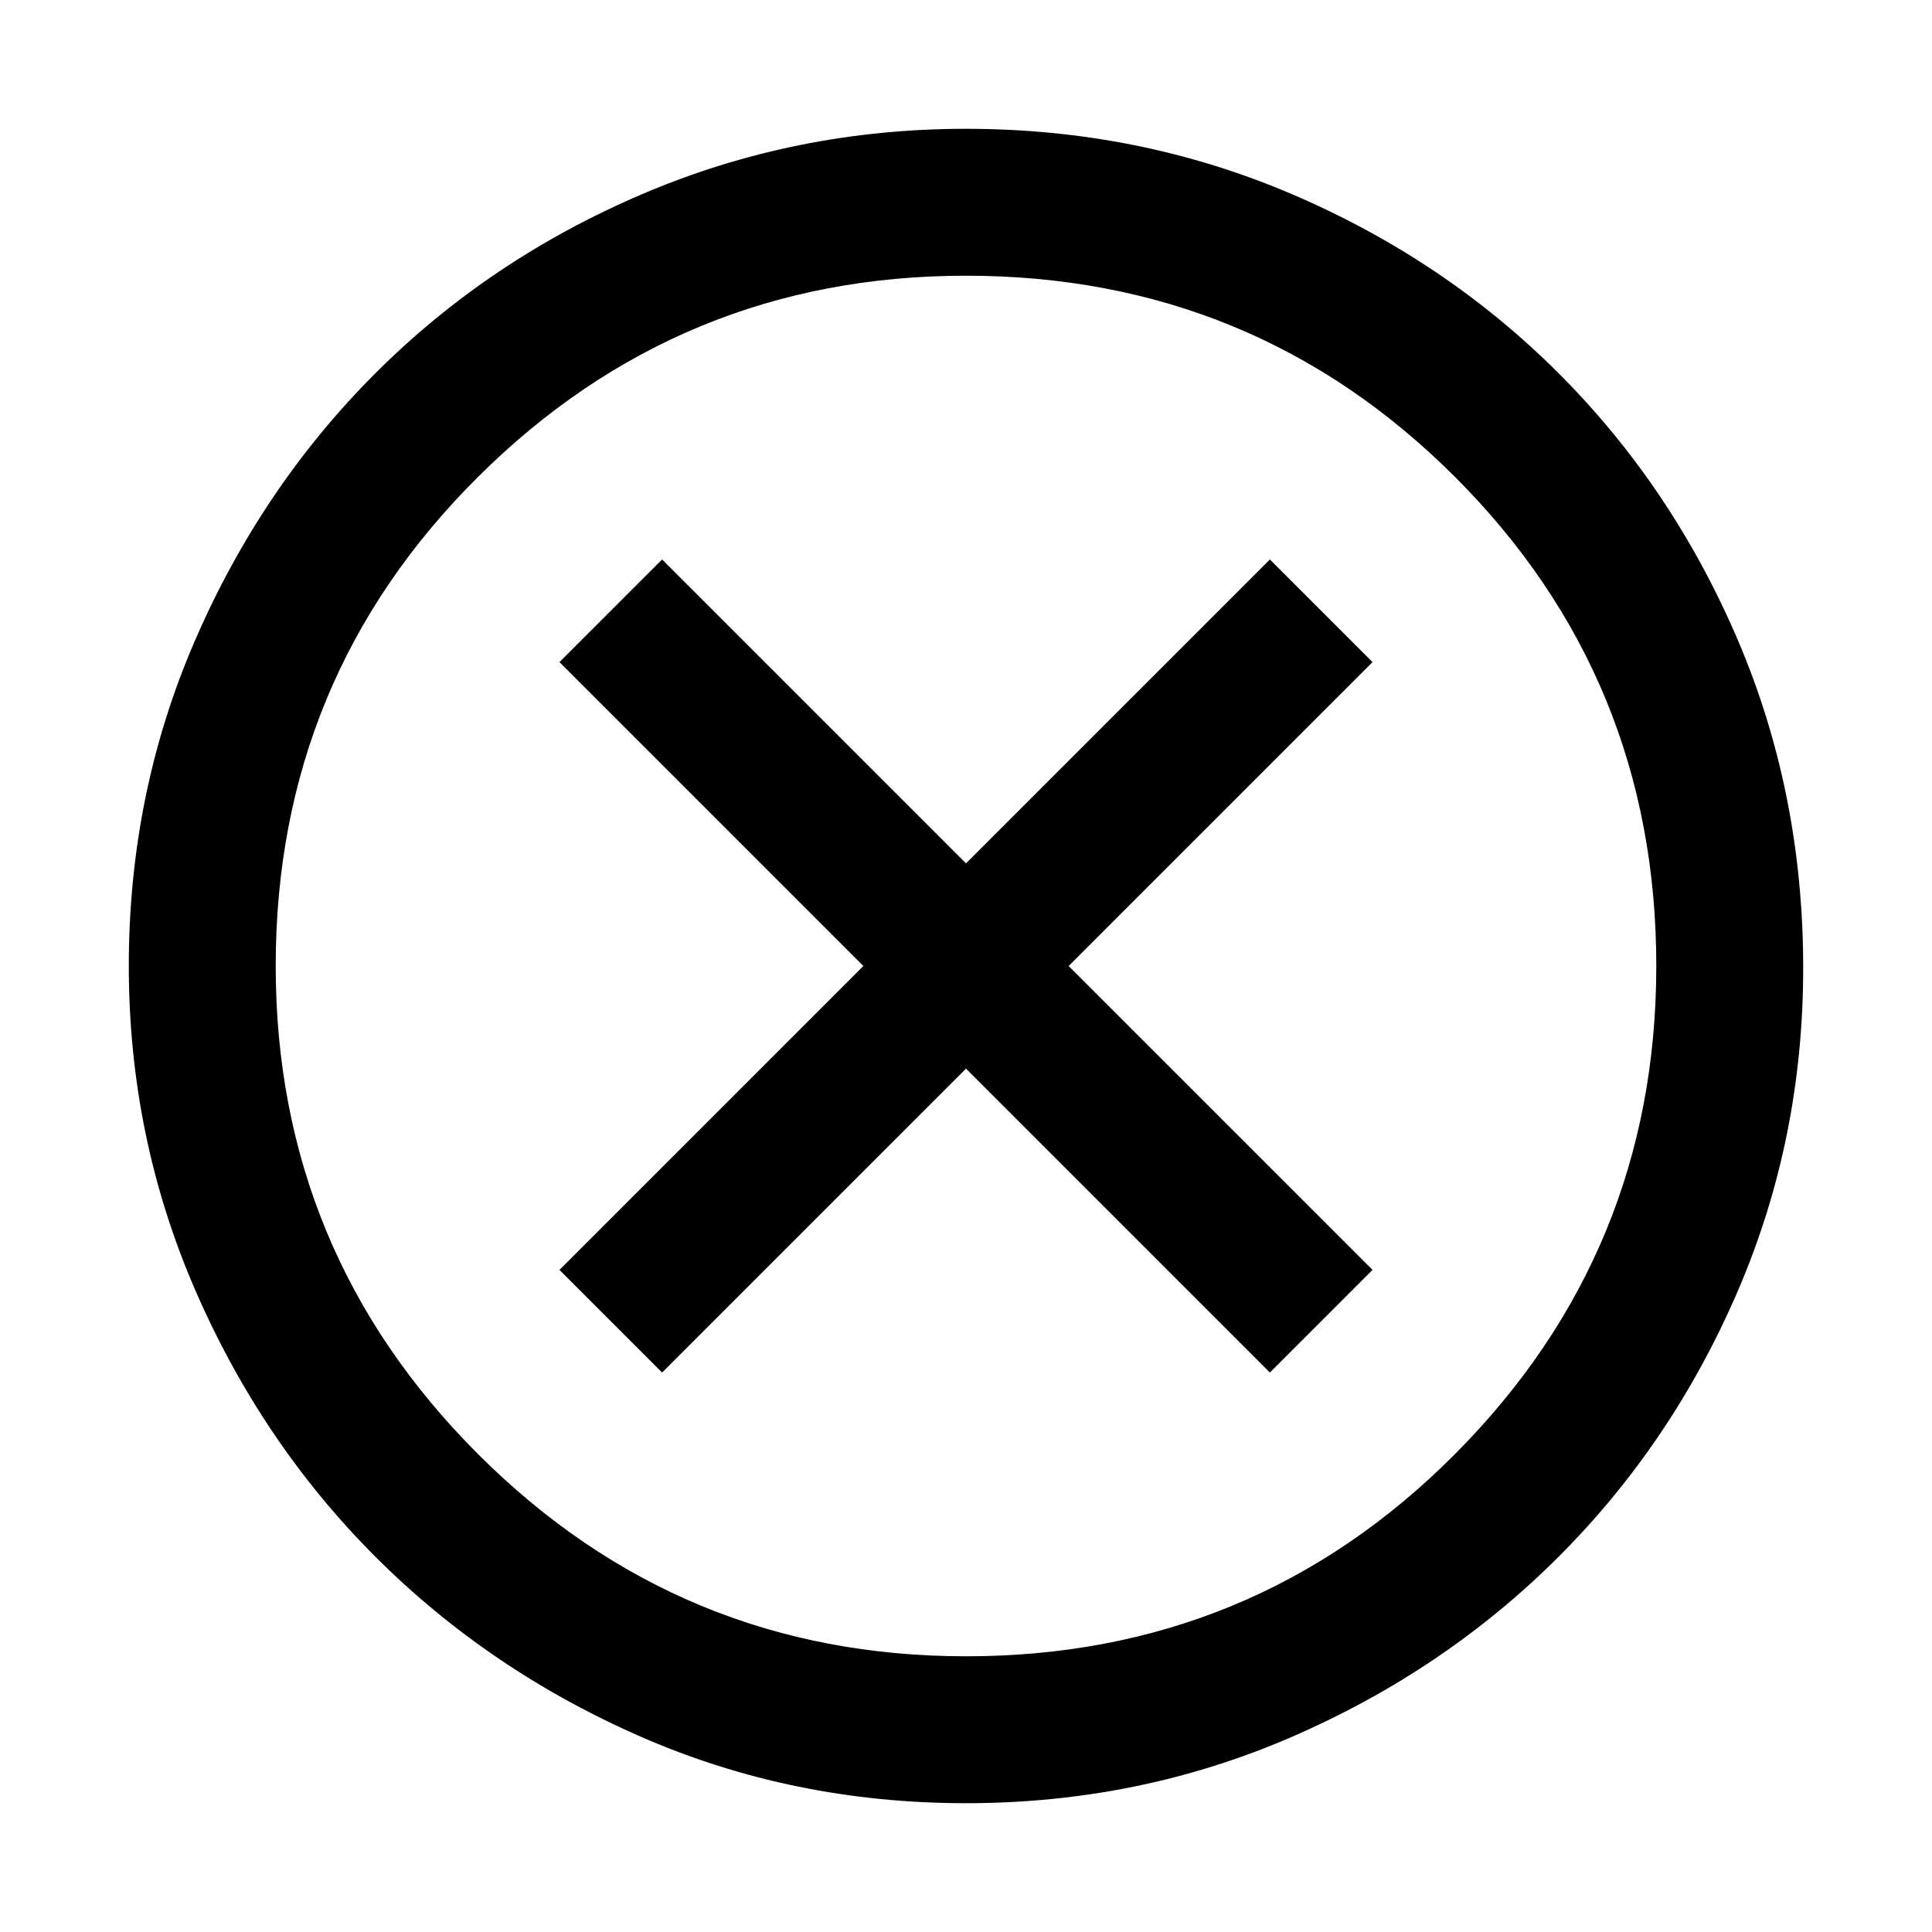
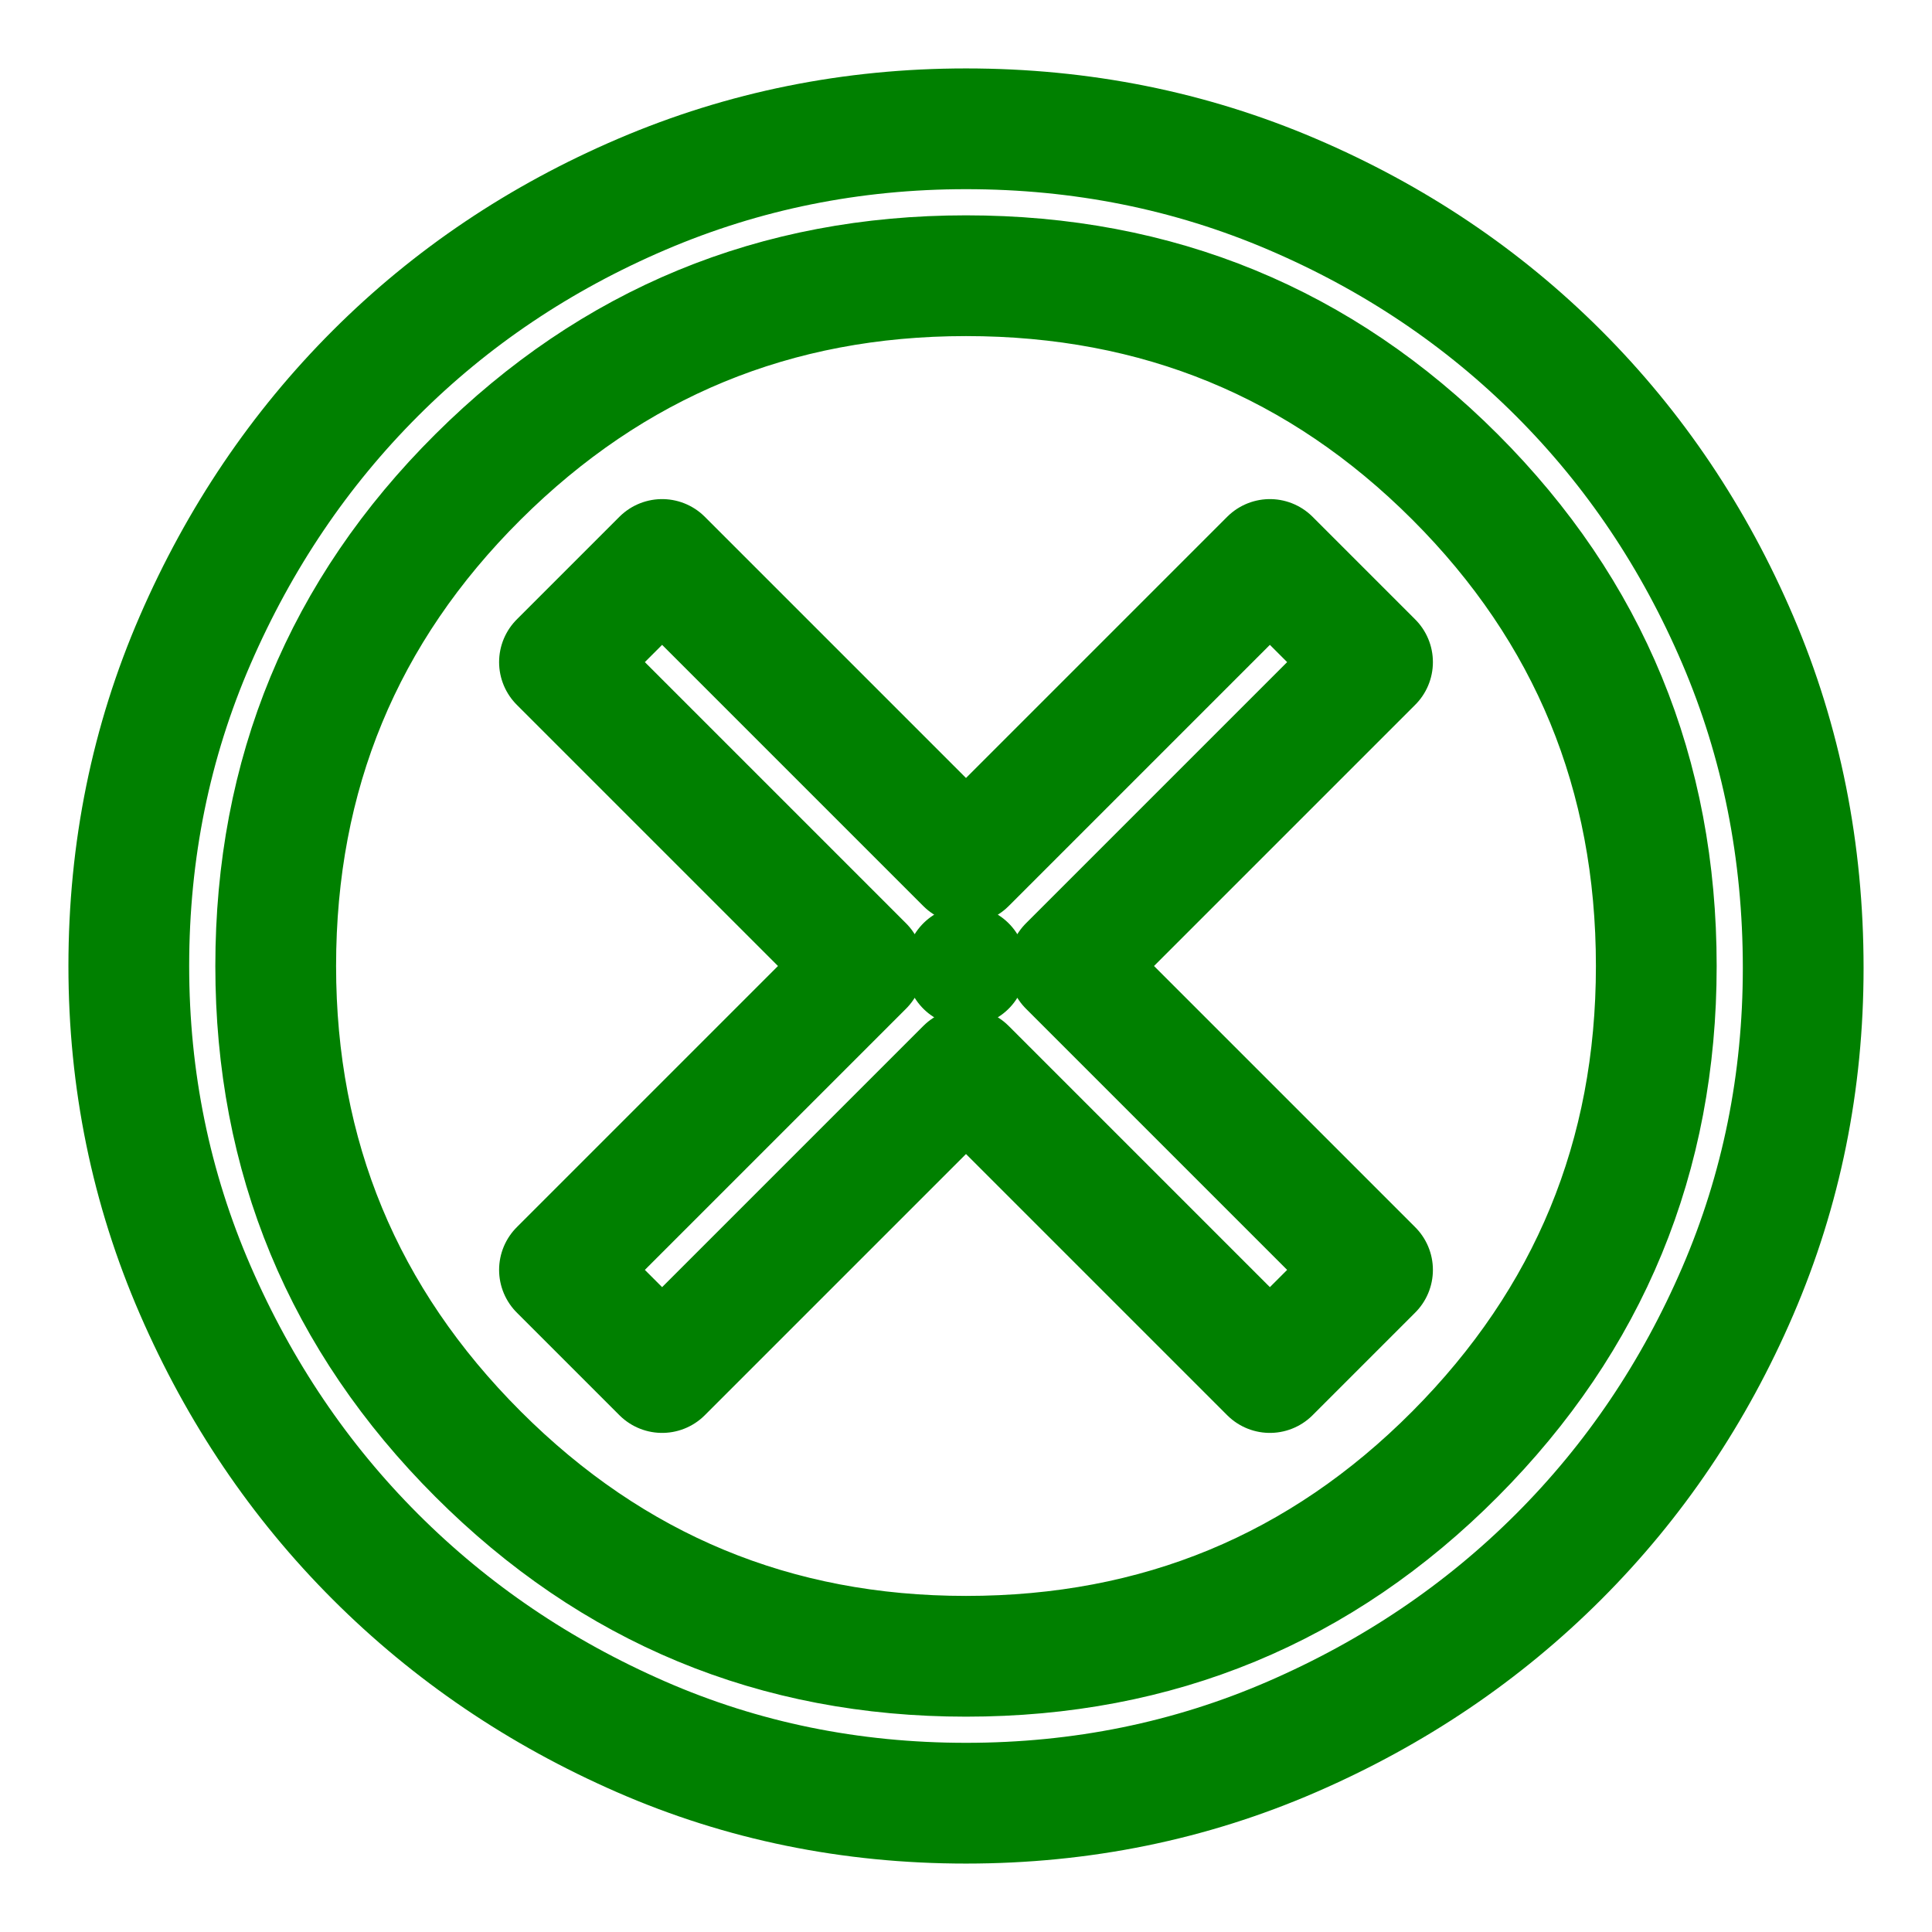
- <svg xmlns="http://www.w3.org/2000/svg" height="48" width="48">
+ <svg xmlns="http://www.w3.org/2000/svg" fill="none" stroke="green" stroke-width="3" stroke-linecap="round" stroke-linejoin="round" height="48" width="48">
  <path d="M16.45 34.1 24 26.55l7.55 7.55 2.55-2.55L26.55 24l7.55-7.55-2.55-2.55L24 21.45l-7.55-7.55-2.55 2.55L21.45 24l-7.55 7.55ZM24 44.8q-4.3 0-8.075-1.65-3.775-1.65-6.6-4.475Q6.5 35.85 4.85 32.05 3.2 28.25 3.2 24q0-4.3 1.65-8.1t4.475-6.625q2.825-2.825 6.625-4.45T24 3.2q4.3 0 8.1 1.625t6.625 4.45q2.825 2.825 4.45 6.625t1.625 8.15q0 4.25-1.625 8.025-1.625 3.775-4.45 6.6Q35.9 41.5 32.1 43.15 28.3 44.8 24 44.8Zm0-3.65q7.15 0 12.15-5.025t5-12.125q0-7.15-5-12.15T24 6.85q-7.1 0-12.125 5T6.85 24q0 7.1 5.025 12.125T24 41.15ZM24 24Z" />
</svg>
